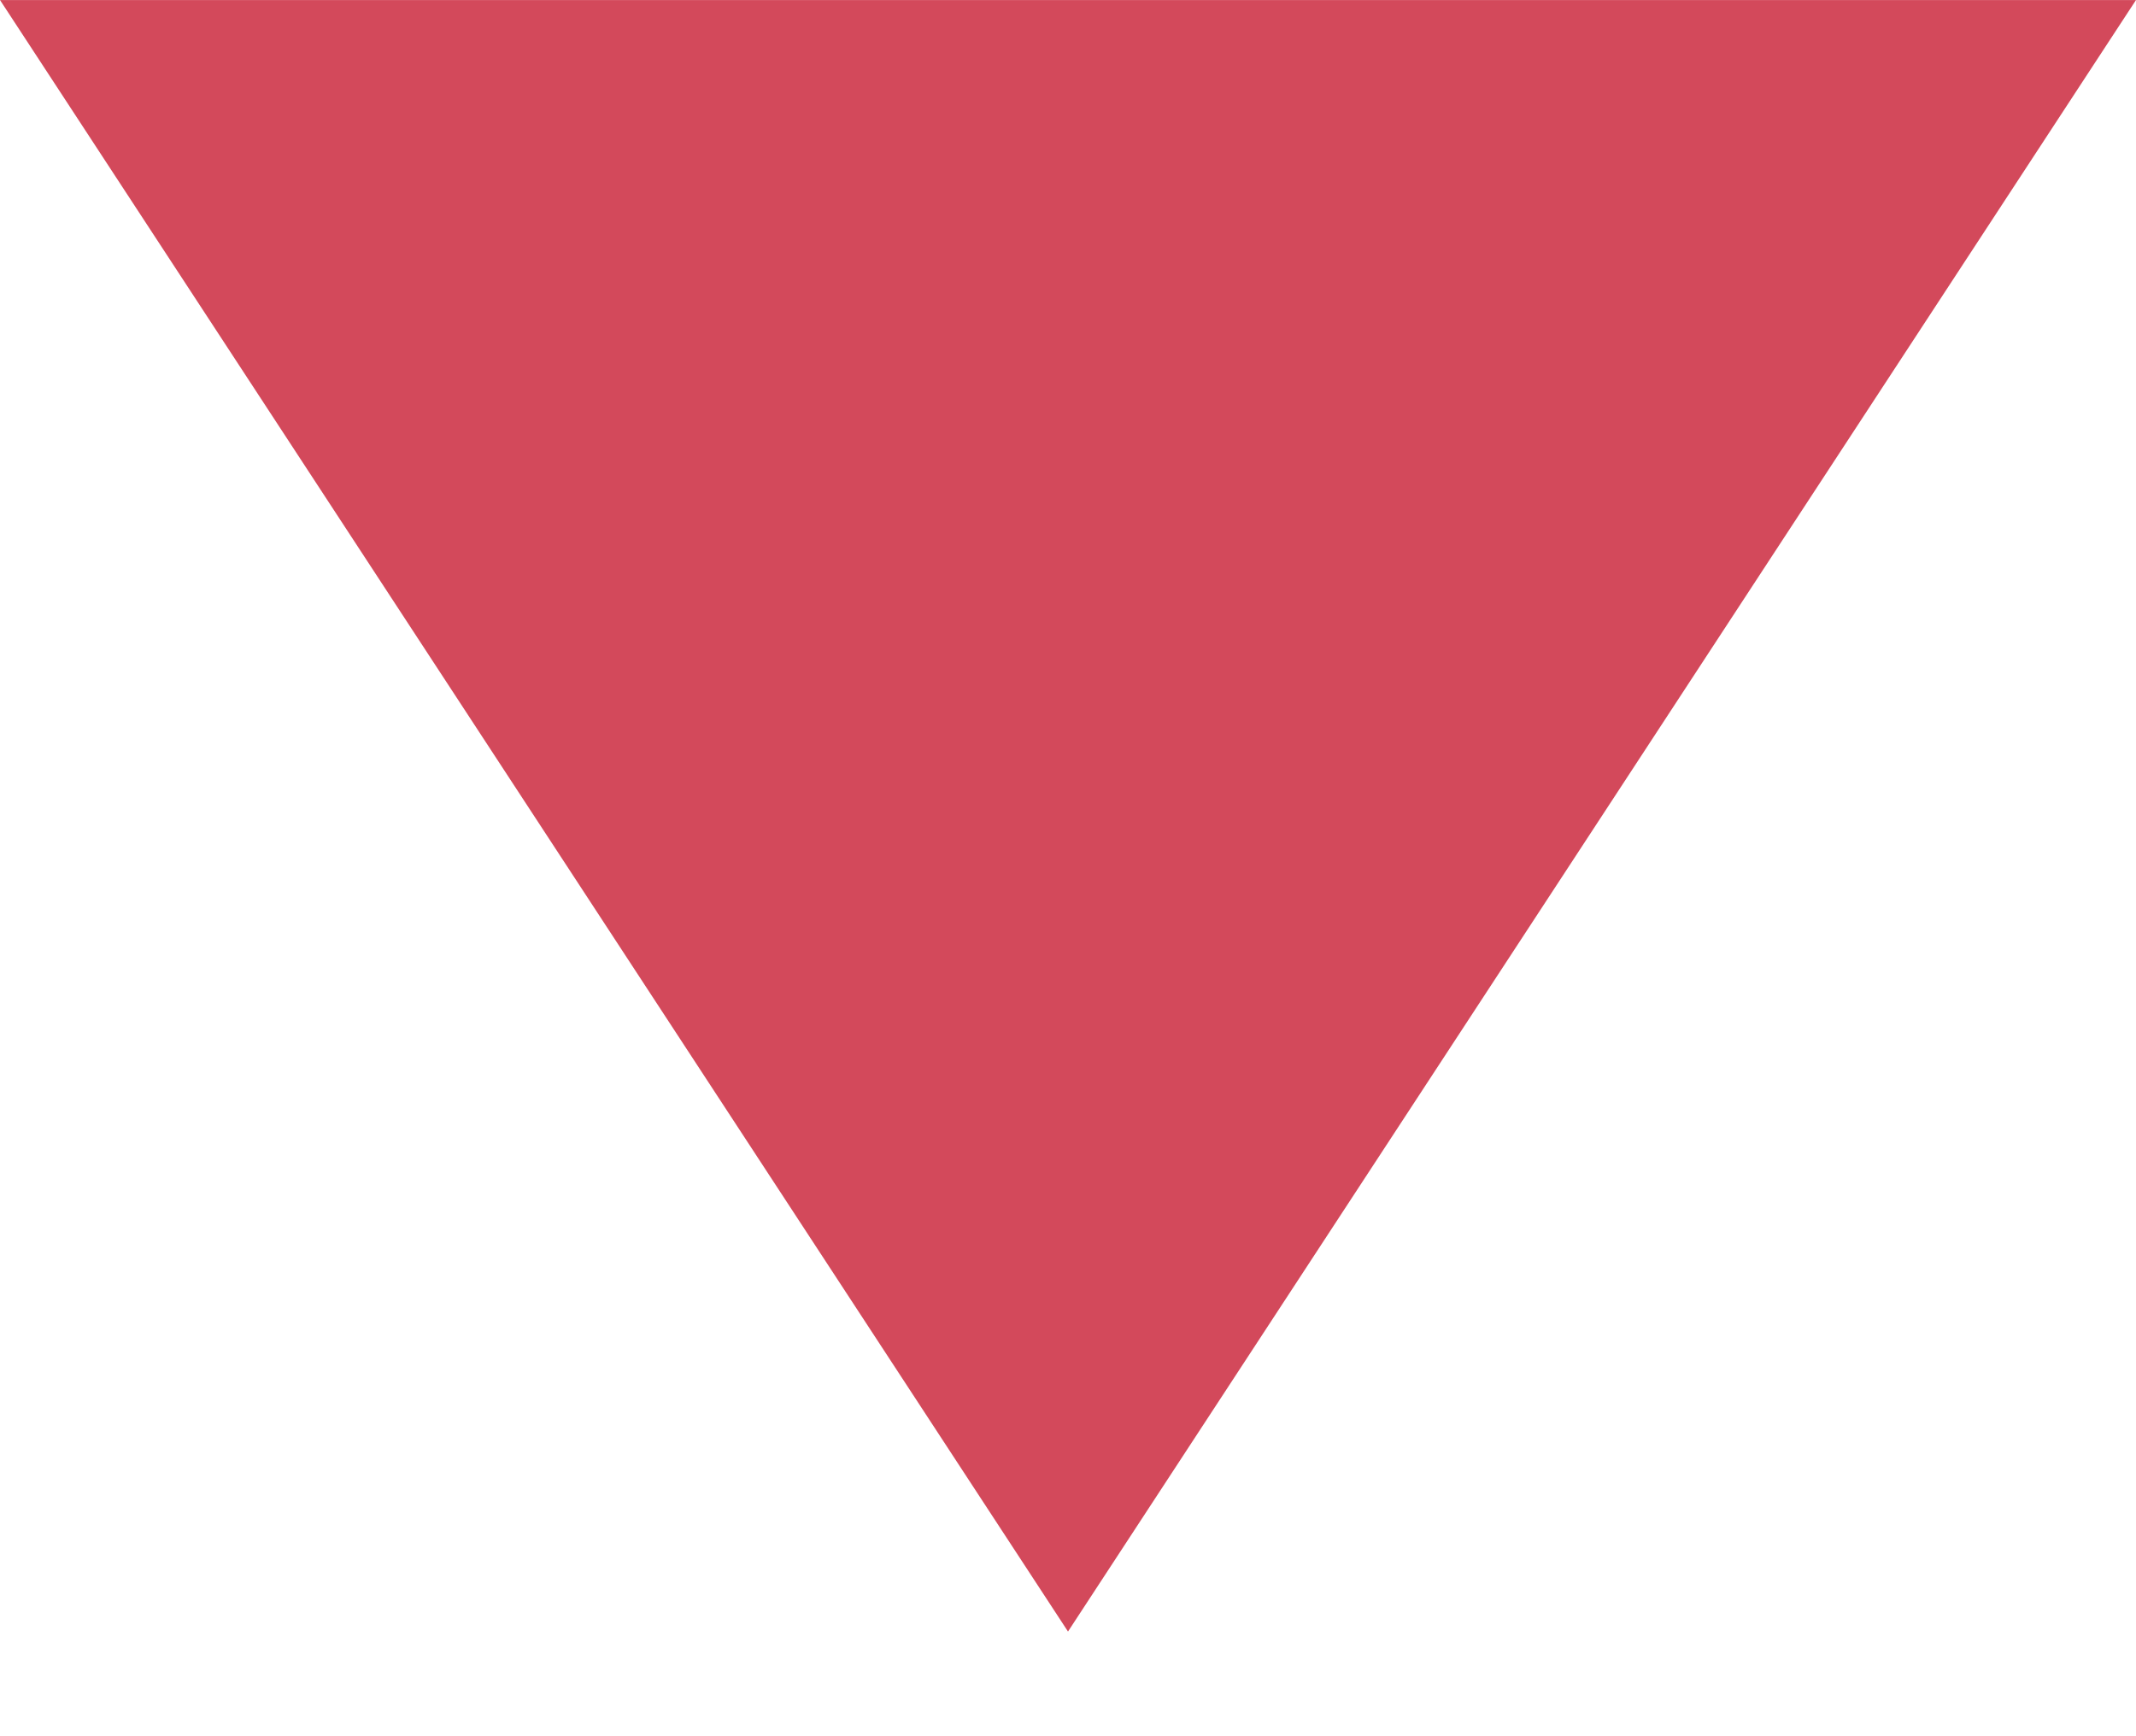
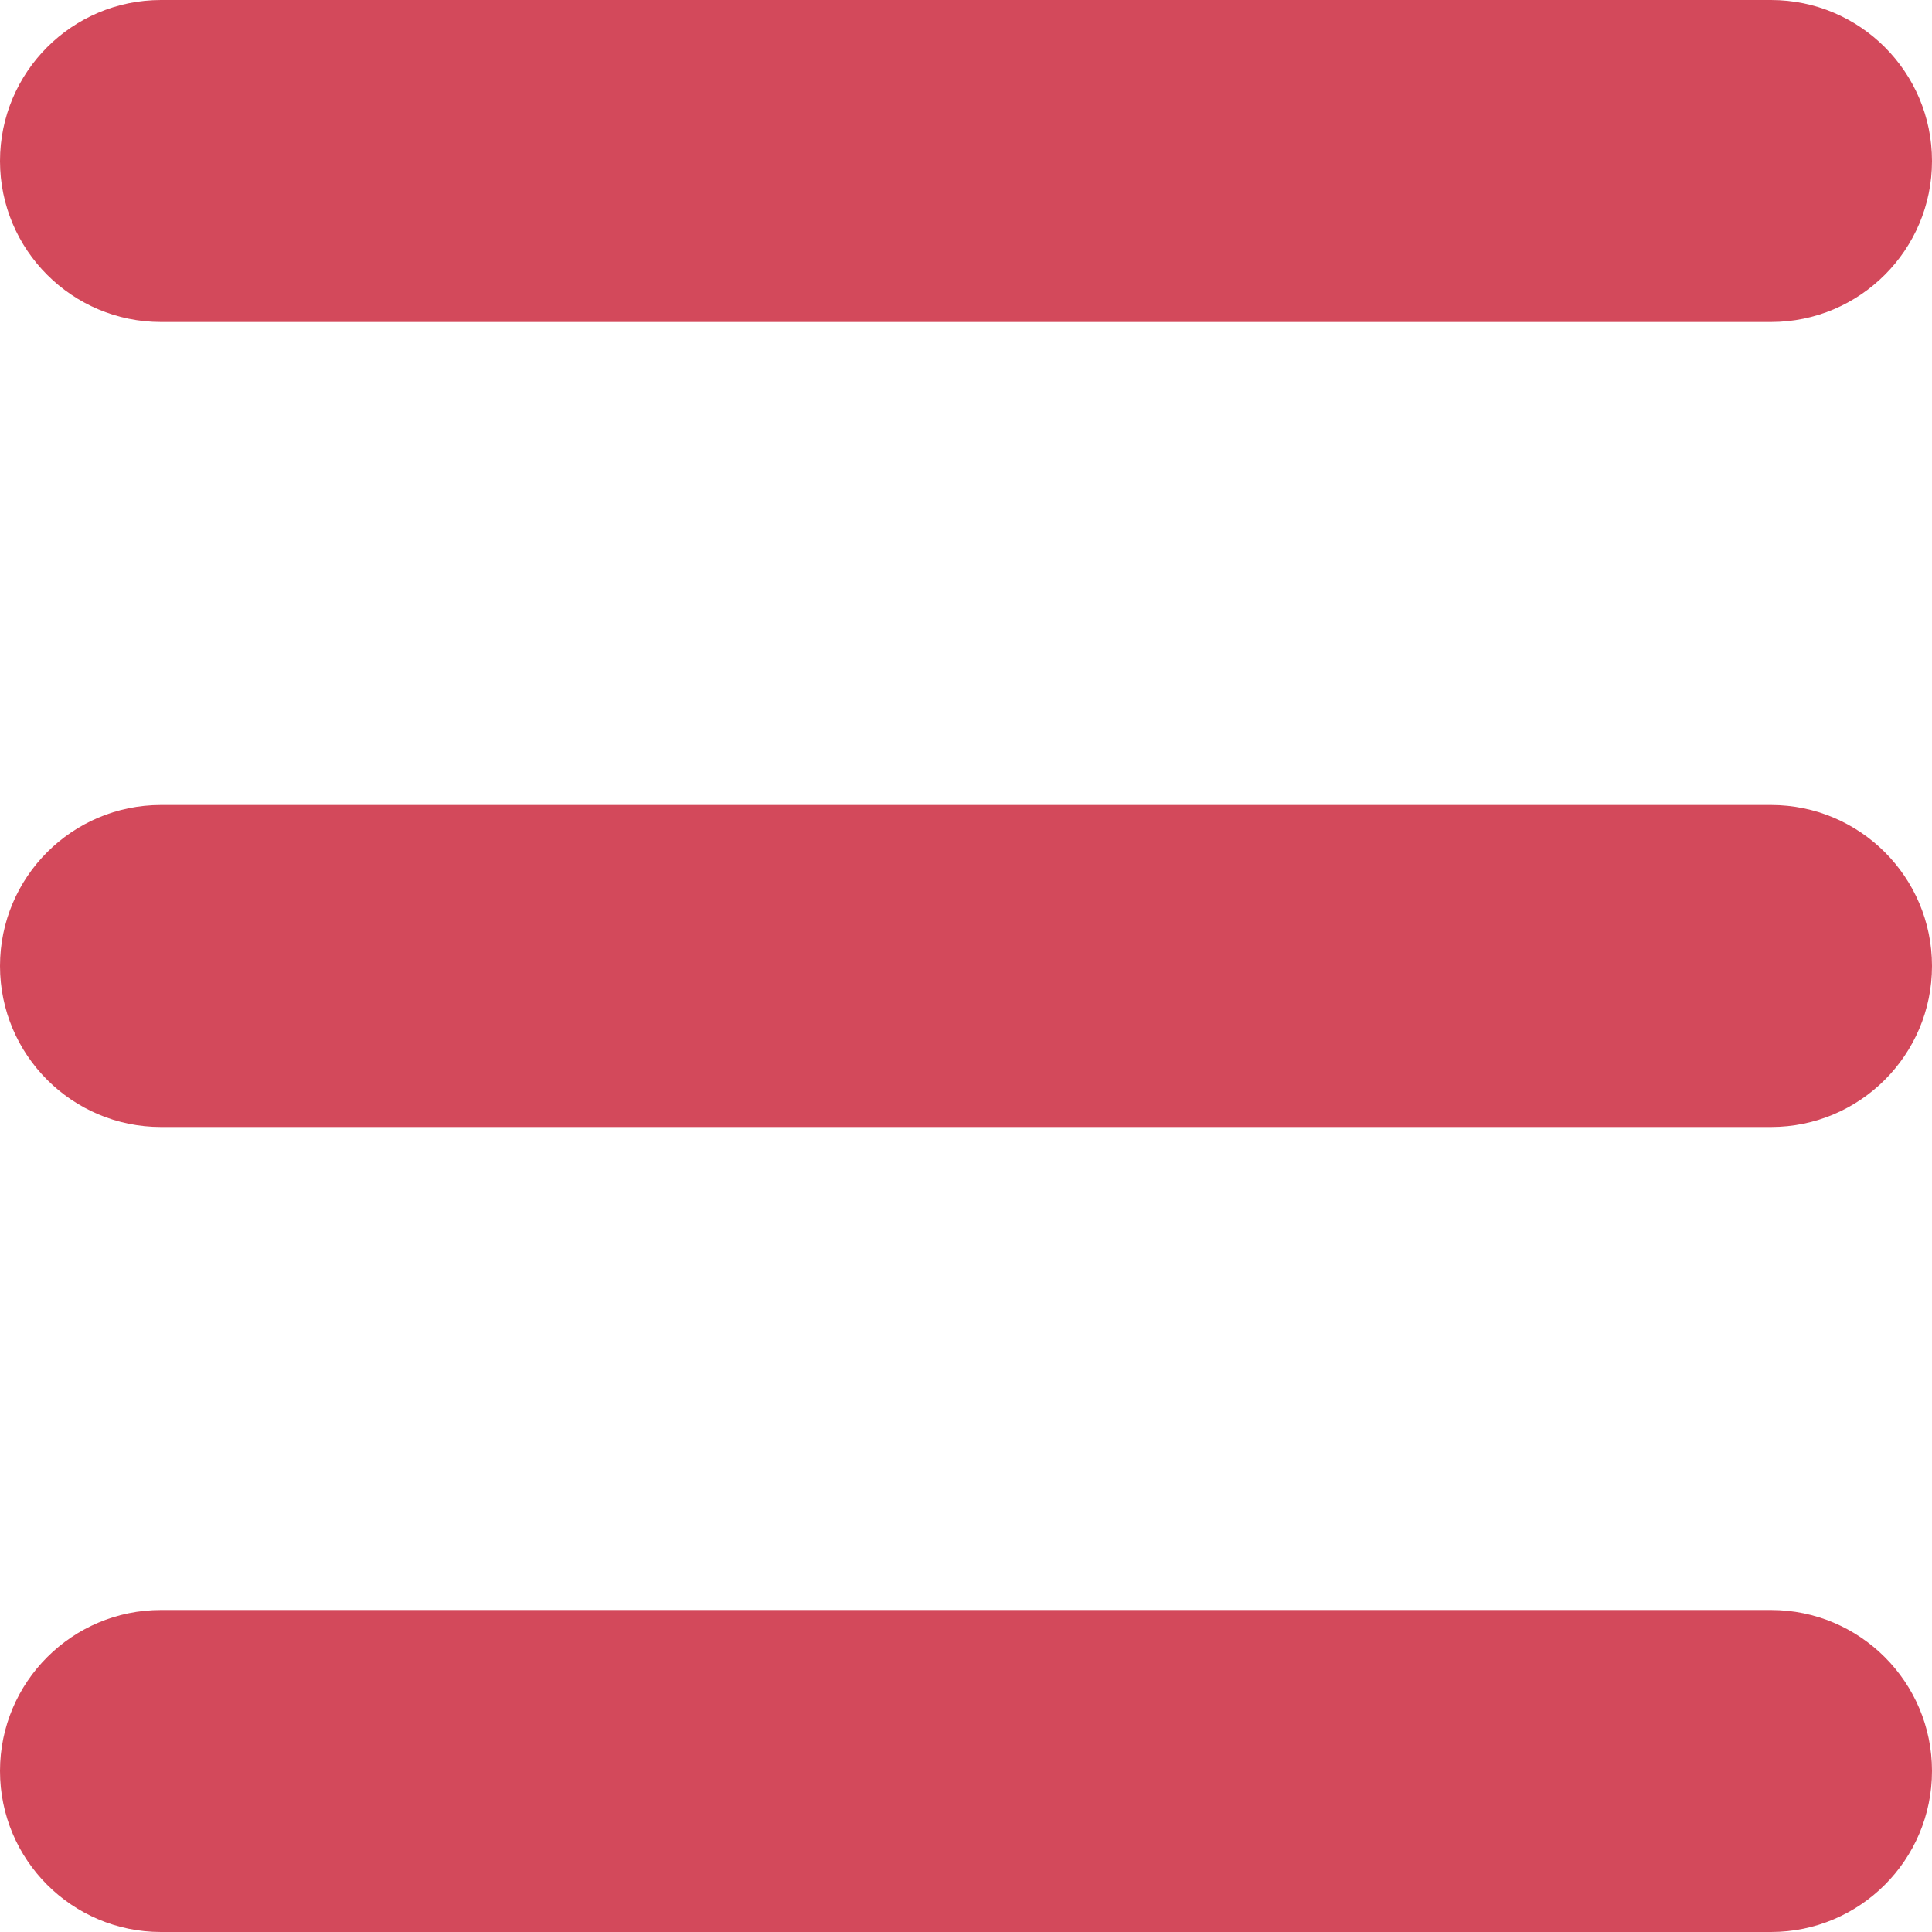
- <svg xmlns="http://www.w3.org/2000/svg" width="16px" height="13px" viewBox="0 0 16 13" version="1.1">
+ <svg xmlns="http://www.w3.org/2000/svg" width="12px" height="12px" viewBox="0 0 12 12" version="1.1">
  <defs />
  <g id="Page-1" stroke="none" stroke-width="1" fill="none" fill-rule="evenodd">
-     <polygon id="Triangle" fill="#D3495B" transform="translate(8, 6.111111) scale(1, -1) translate(-8, -6.111111) " points="8 0 16 12.222 0 12.222" />
+     <path d="M1,0 L11,0 C11.552,-1.01453063e-16 12,0.448 12,1 C12,1.552 11.552,2 11,2 L1,2 C0.448,2 6.76353751e-17,1.552 0,1 C-6.76353751e-17,0.448 0.448,1.01453063e-16 1,0 Z M1,5 L11,5 C11.552,5 12,5.448 12,6 C12,6.552 11.552,7 11,7 L1,7 C0.448,7 6.76353751e-17,6.552 0,6 C-6.76353751e-17,5.448 0.448,5 1,5 Z M1,10 L11,10 C11.552,10 12,10.448 12,11 C12,11.552 11.552,12 11,12 L1,12 C0.448,12 6.76353751e-17,11.552 0,11 C-6.76353751e-17,10.448 0.448,10 1,10 Z" id="Combined-Shape" fill="#D3495B" />
  </g>
</svg>
